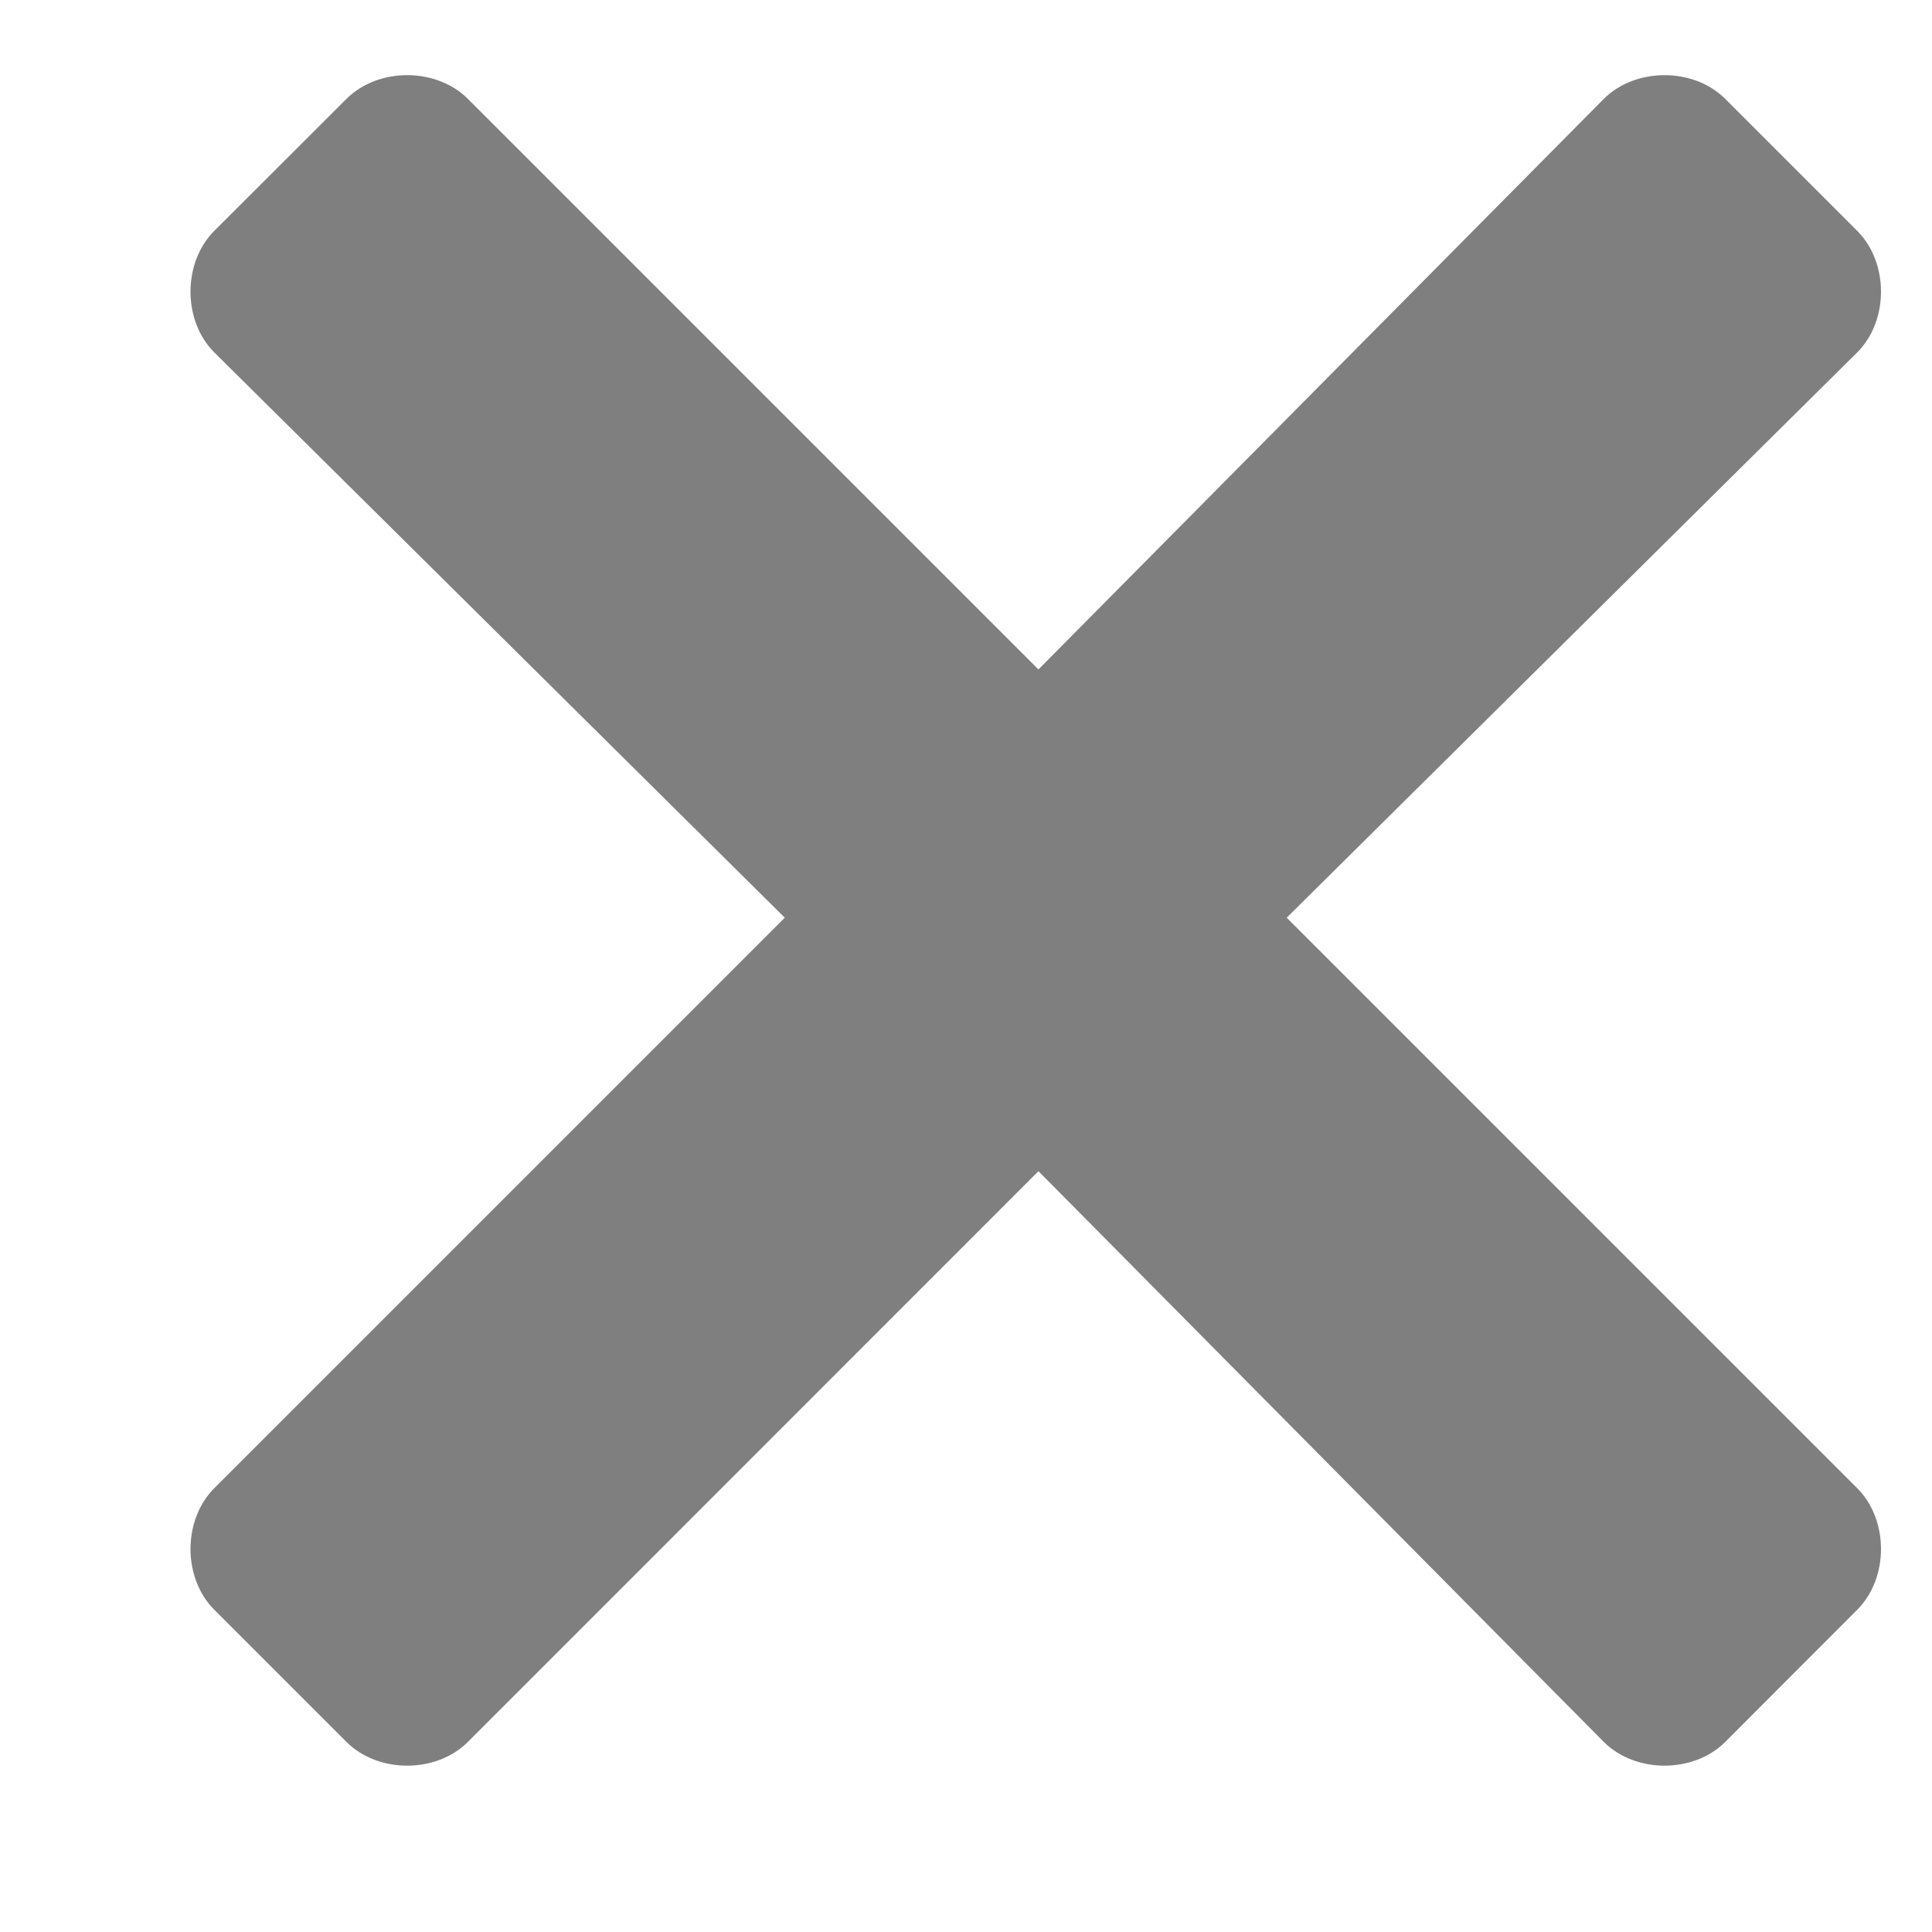
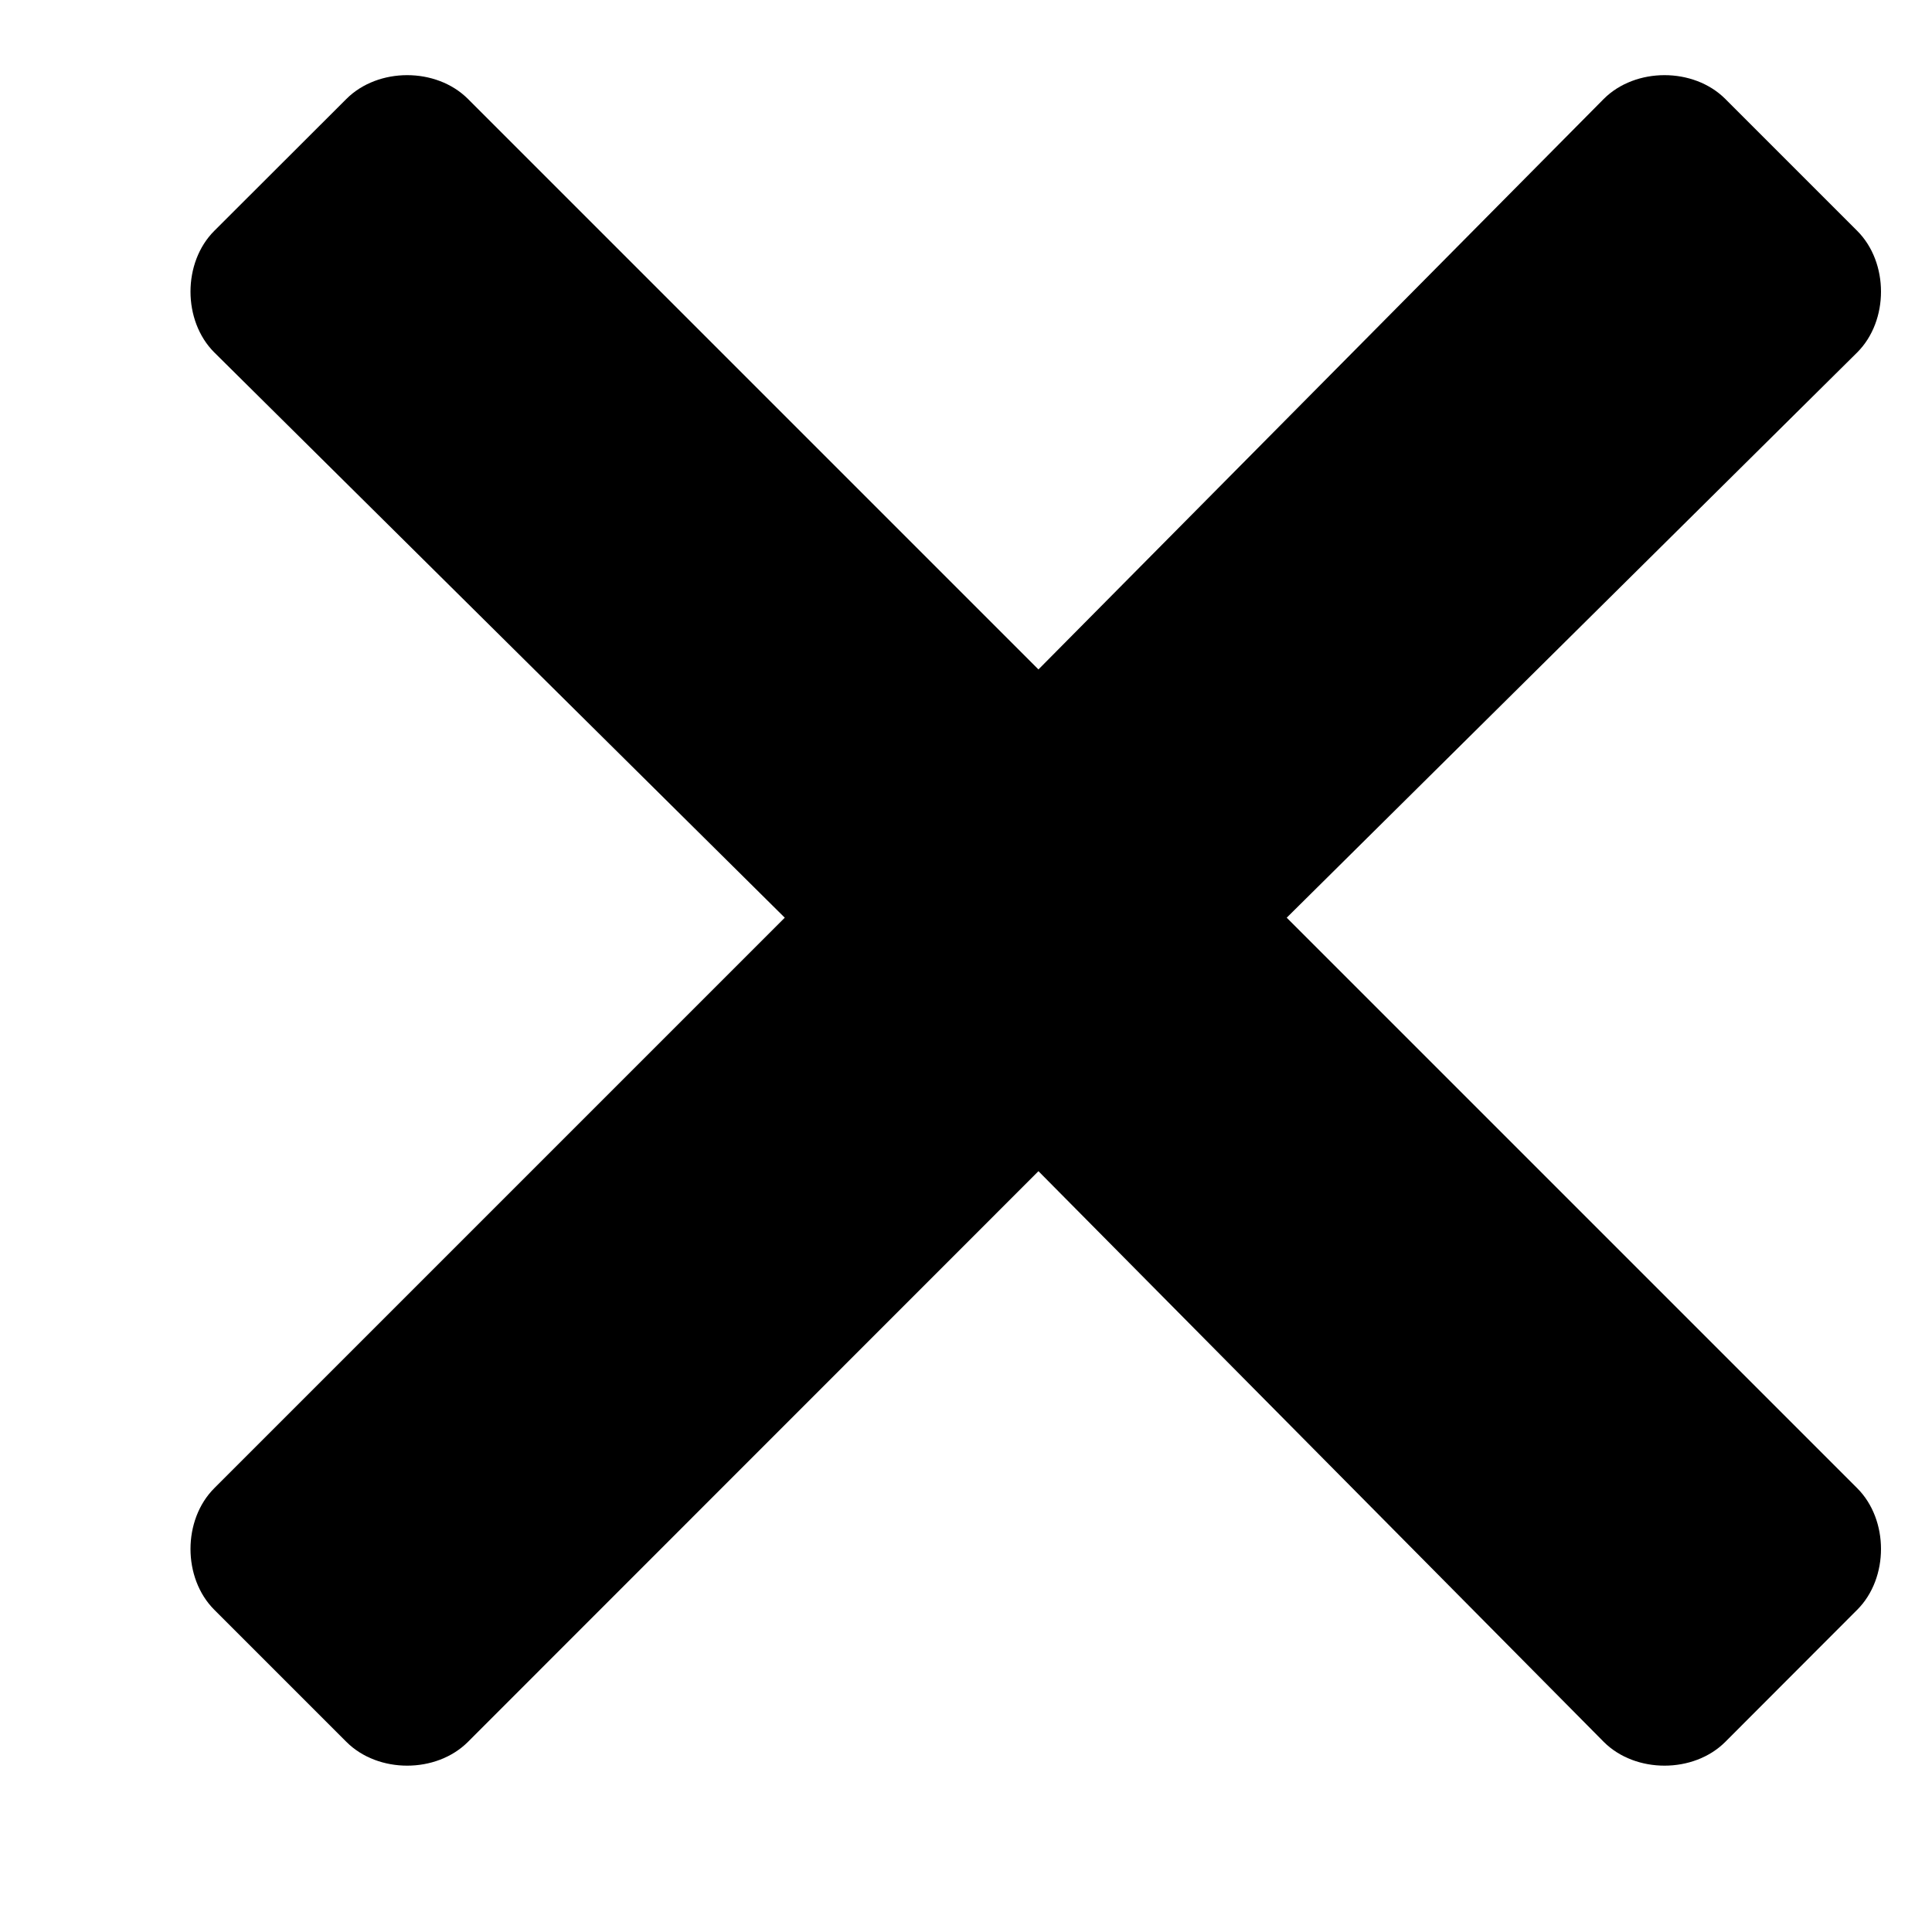
<svg xmlns="http://www.w3.org/2000/svg" width="10" height="10" viewBox="0 0 10 10">
-   <path opacity="0.5" d="M6.66 4.75L9.613 1.824C9.777 1.66 9.777 1.359 9.613 1.195L8.93 0.512C8.766 0.348 8.465 0.348 8.301 0.512L5.375 3.465L2.422 0.512C2.258 0.348 1.957 0.348 1.793 0.512L1.109 1.195C0.945 1.359 0.945 1.66 1.109 1.824L4.062 4.75L1.109 7.703C0.945 7.867 0.945 8.168 1.109 8.332L1.793 9.016C1.957 9.18 2.258 9.18 2.422 9.016L5.375 6.062L8.301 9.016C8.465 9.18 8.766 9.18 8.93 9.016L9.613 8.332C9.777 8.168 9.777 7.867 9.613 7.703L6.66 4.75Z" />
+   <path d="M6.66 4.75L9.613 1.824C9.777 1.66 9.777 1.359 9.613 1.195L8.93 0.512C8.766 0.348 8.465 0.348 8.301 0.512L5.375 3.465L2.422 0.512C2.258 0.348 1.957 0.348 1.793 0.512L1.109 1.195C0.945 1.359 0.945 1.66 1.109 1.824L4.062 4.75L1.109 7.703C0.945 7.867 0.945 8.168 1.109 8.332L1.793 9.016C1.957 9.18 2.258 9.18 2.422 9.016L5.375 6.062L8.301 9.016C8.465 9.18 8.766 9.18 8.93 9.016L9.613 8.332C9.777 8.168 9.777 7.867 9.613 7.703L6.66 4.75Z" />
</svg>
